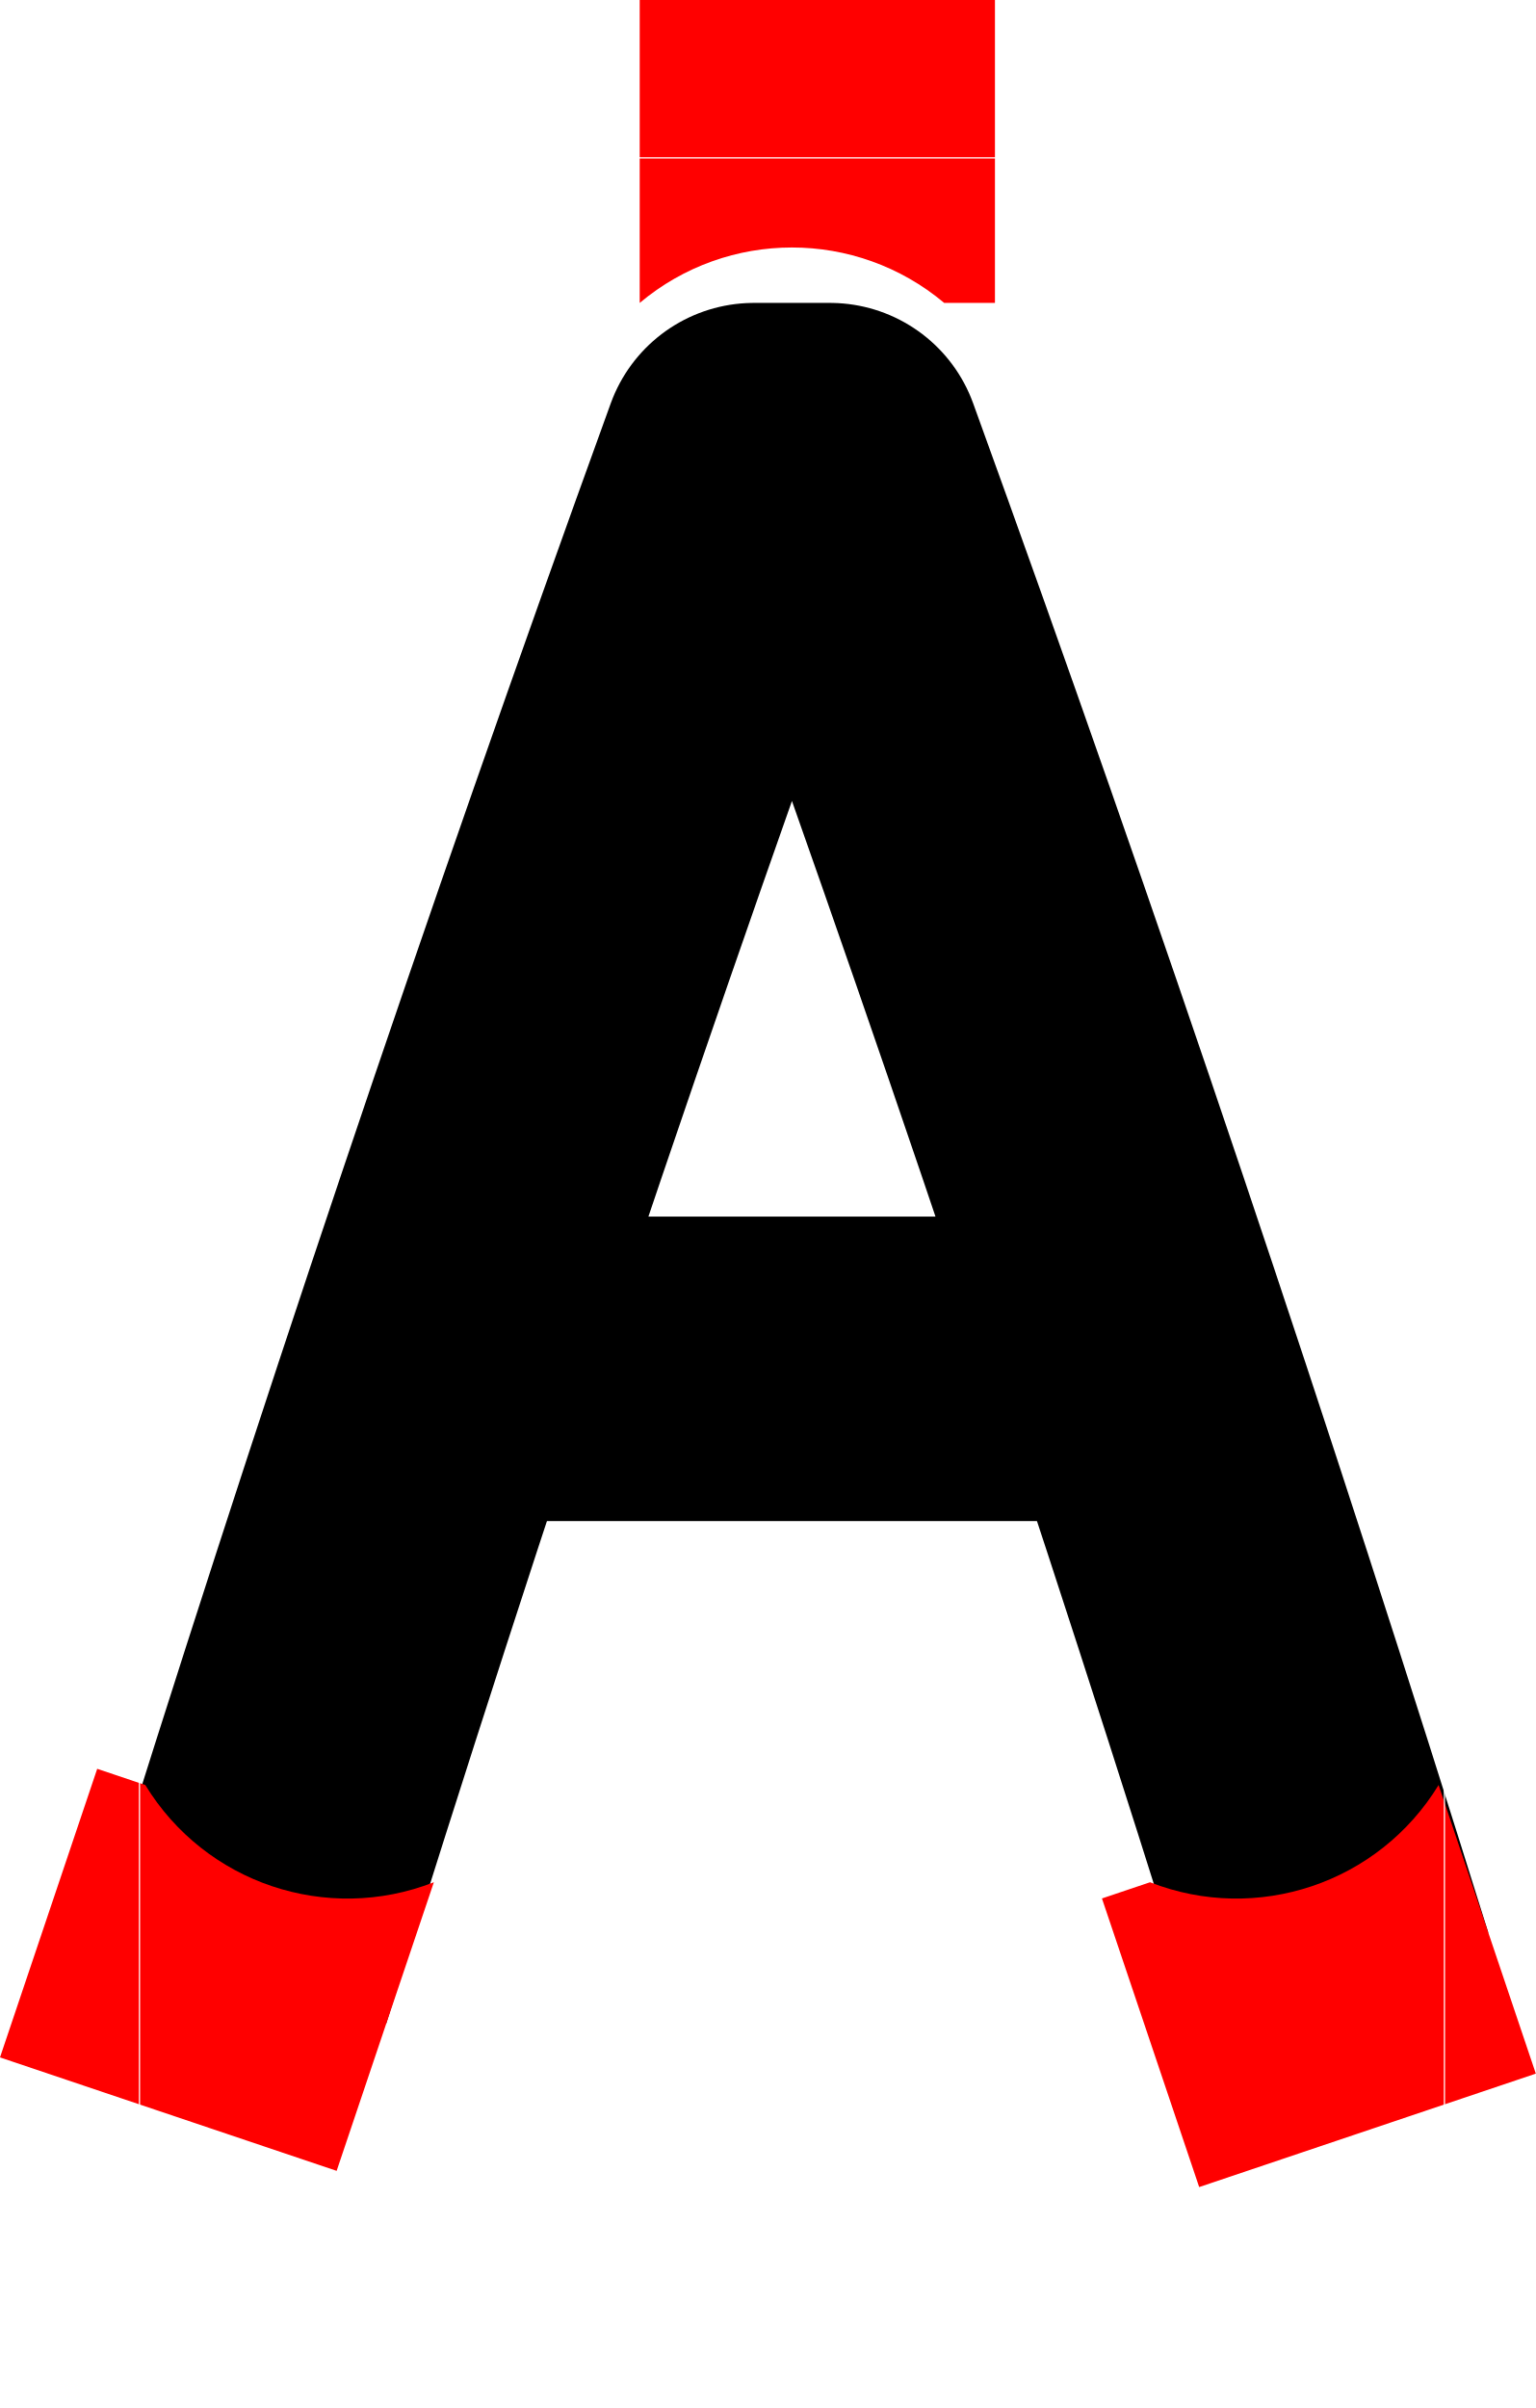
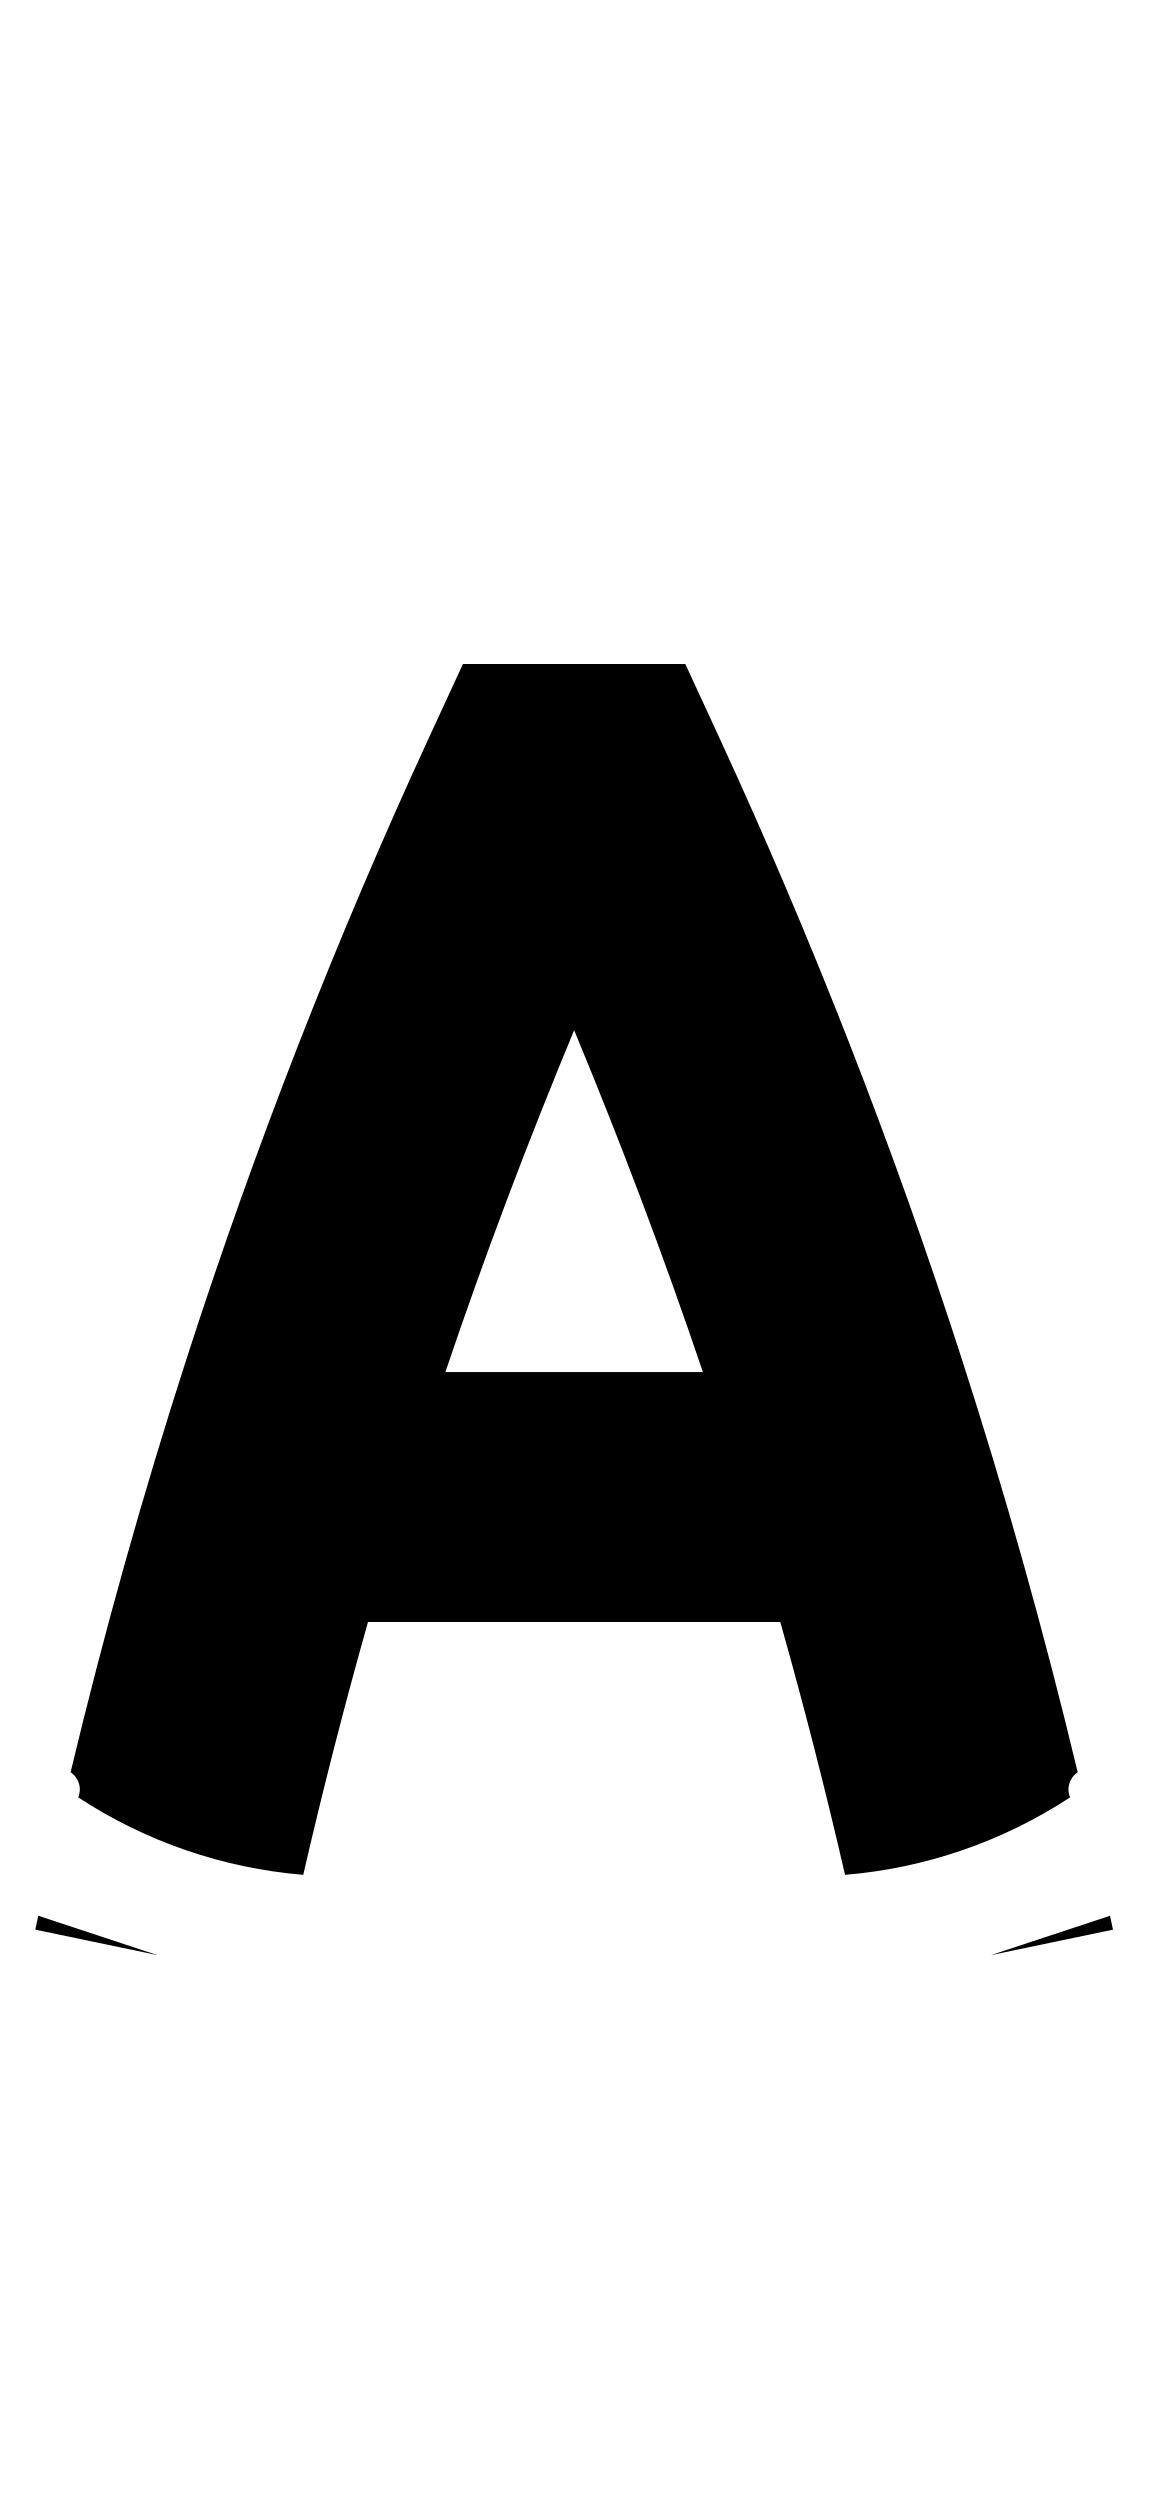
- <svg xmlns="http://www.w3.org/2000/svg" version="1.1" width="253.264" height="397.011" viewBox="0 0 253.264 397.011">
-   <path d="M39.737 326.106C52.716 284.446,66.166 242.935,80.086 201.581C94.34 159.233,109.086 117.053,124.32 75.048L136.873 75.048C152.107 117.053,166.852 159.233,181.106 201.581C195.026 242.935,208.477 284.446,221.455 326.106" id="stroke1" style="stroke:rgb(0%,0%,0%); stroke-width: 50.212;stroke-linejoin: round;stroke-miterlimit: 10;fill: none;" />
-   <path d="M73.547 225.683L187.646 225.683" id="stroke2" style="stroke:rgb(0%,0%,0%); stroke-width: 50.212;stroke-linejoin: round;stroke-miterlimit: 10;fill: none;" />
-   <path d="M16.03 291.626L23.961 294.298C33.831 310.48,53.895 317.24,71.545 310.33L55.513 357.913L-0.001 339.21Z" style="fill: rgb(100%,0%,0%);stroke: none;" />
-   <path d="M181.717 313.002L189.648 310.33C207.298 317.24,227.362 310.48,237.231 294.298L253.263 341.882L197.749 360.585Z" style="fill: rgb(100%,0%,0%);stroke: none;" />
-   <path d="M164.071 49.942L155.702 49.942C141.182 37.758,120.01 37.758,105.49 49.942L105.49 -0.269L164.071 -0.269Z" style="fill: rgb(100%,0%,0%);stroke: none;" />
-   <path d="M23 396.641L23 26.032L238.193 26.032L238.193 396.641Z" style="stroke:rgb(100%,100%,100%); stroke-width: 0.2;stroke-linecap: round;stroke-linejoin: round;stroke-miterlimit: 10;fill: none;" />
+ <svg xmlns="http://www.w3.org/2000/svg" version="1.1" width="247.437" height="538.181" viewBox="0 0 247.437 538.181" id="svg7">
+   <defs id="defs11" />
+   <path style="color:#000000;font-style:normal;font-variant:normal;font-weight:normal;font-stretch:normal;font-size:medium;line-height:normal;font-family:sans-serif;font-variant-ligatures:normal;font-variant-position:normal;font-variant-caps:normal;font-variant-numeric:normal;font-variant-alternates:normal;font-feature-settings:normal;text-indent:0;text-align:start;text-decoration:none;text-decoration-line:none;text-decoration-style:solid;text-decoration-color:#000000;letter-spacing:normal;word-spacing:normal;text-transform:none;writing-mode:lr-tb;direction:ltr;text-orientation:mixed;dominant-baseline:auto;baseline-shift:baseline;text-anchor:start;white-space:normal;shape-padding:0;clip-rule:nonzero;display:inline;overflow:visible;visibility:visible;opacity:1;isolation:auto;mix-blend-mode:normal;color-interpolation:sRGB;color-interpolation-filters:linearRGB;solid-color:#000000;solid-opacity:1;vector-effect:none;fill:#000000;fill-opacity:1;fill-rule:nonzero;stroke:none;stroke-width:53.798;stroke-linecap:butt;stroke-linejoin:miter;stroke-miterlimit:10;stroke-dasharray:none;stroke-dashoffset:0;stroke-opacity:1;color-rendering:auto;image-rendering:auto;shape-rendering:auto;text-rendering:auto;enable-background:accumulate" d="M 99.658 142.941 L 92.447 158.572 C 72.352 202.124 54.893 246.844 40.164 292.49 C 30.694 321.84 22.369 351.541 15.195 381.525 C 16.944 382.683 17.674 384.937 16.83 386.92 C 31.344 396.447 48.003 402.17 65.277 403.602 C 69.482 385.345 74.126 367.194 79.221 349.168 L 167.973 349.168 C 173.067 367.194 177.71 385.345 181.914 403.602 C 199.189 402.17 215.849 396.448 230.363 386.92 C 229.519 384.936 230.248 382.68 231.998 381.523 C 224.824 351.54 216.499 321.839 207.029 292.49 C 192.3 246.844 174.841 202.124 154.746 158.572 L 147.533 142.941 L 99.658 142.941 z M 123.596 221.779 C 133.648 245.994 142.927 270.524 151.314 295.369 L 95.879 295.369 C 104.266 270.524 113.543 245.994 123.596 221.779 z M 8.236 412.41 C 8.025 413.408 7.81 414.404 7.602 415.402 L 33.934 420.898 L 8.236 412.41 z M 238.957 412.41 L 213.26 420.898 L 239.592 415.402 C 239.383 414.404 239.168 413.408 238.957 412.41 z " id="stroke1" />
</svg>
